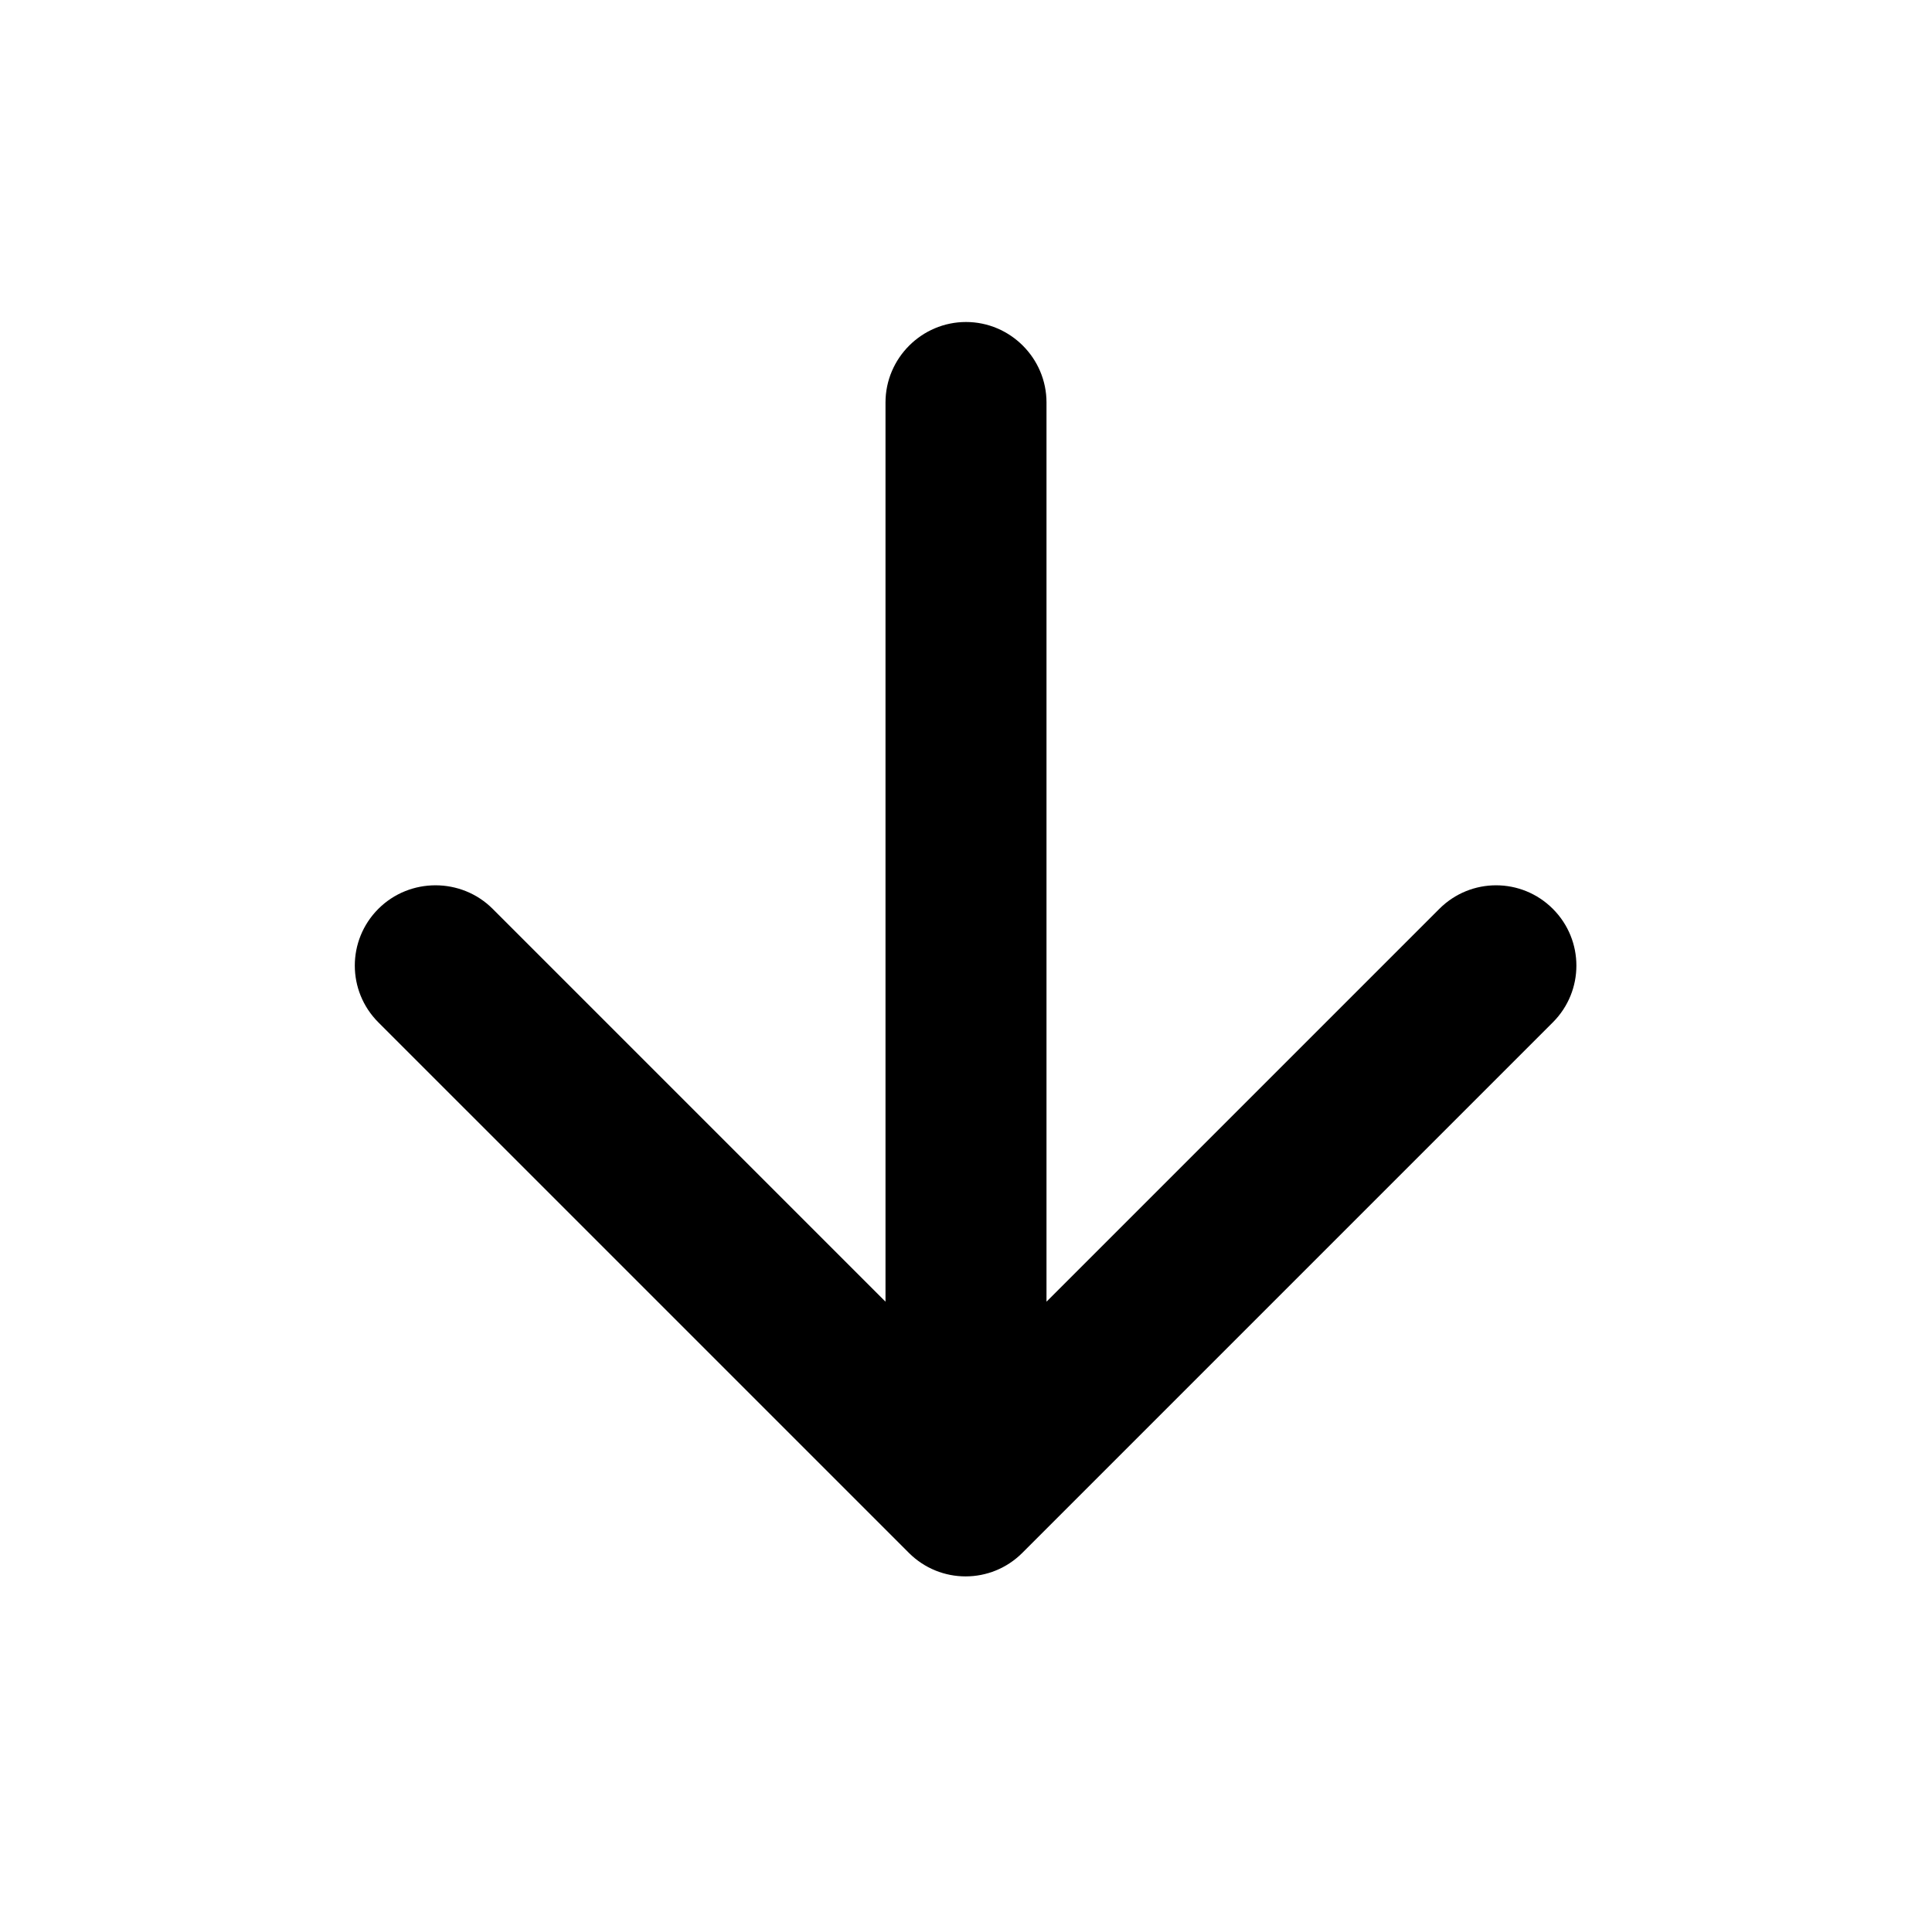
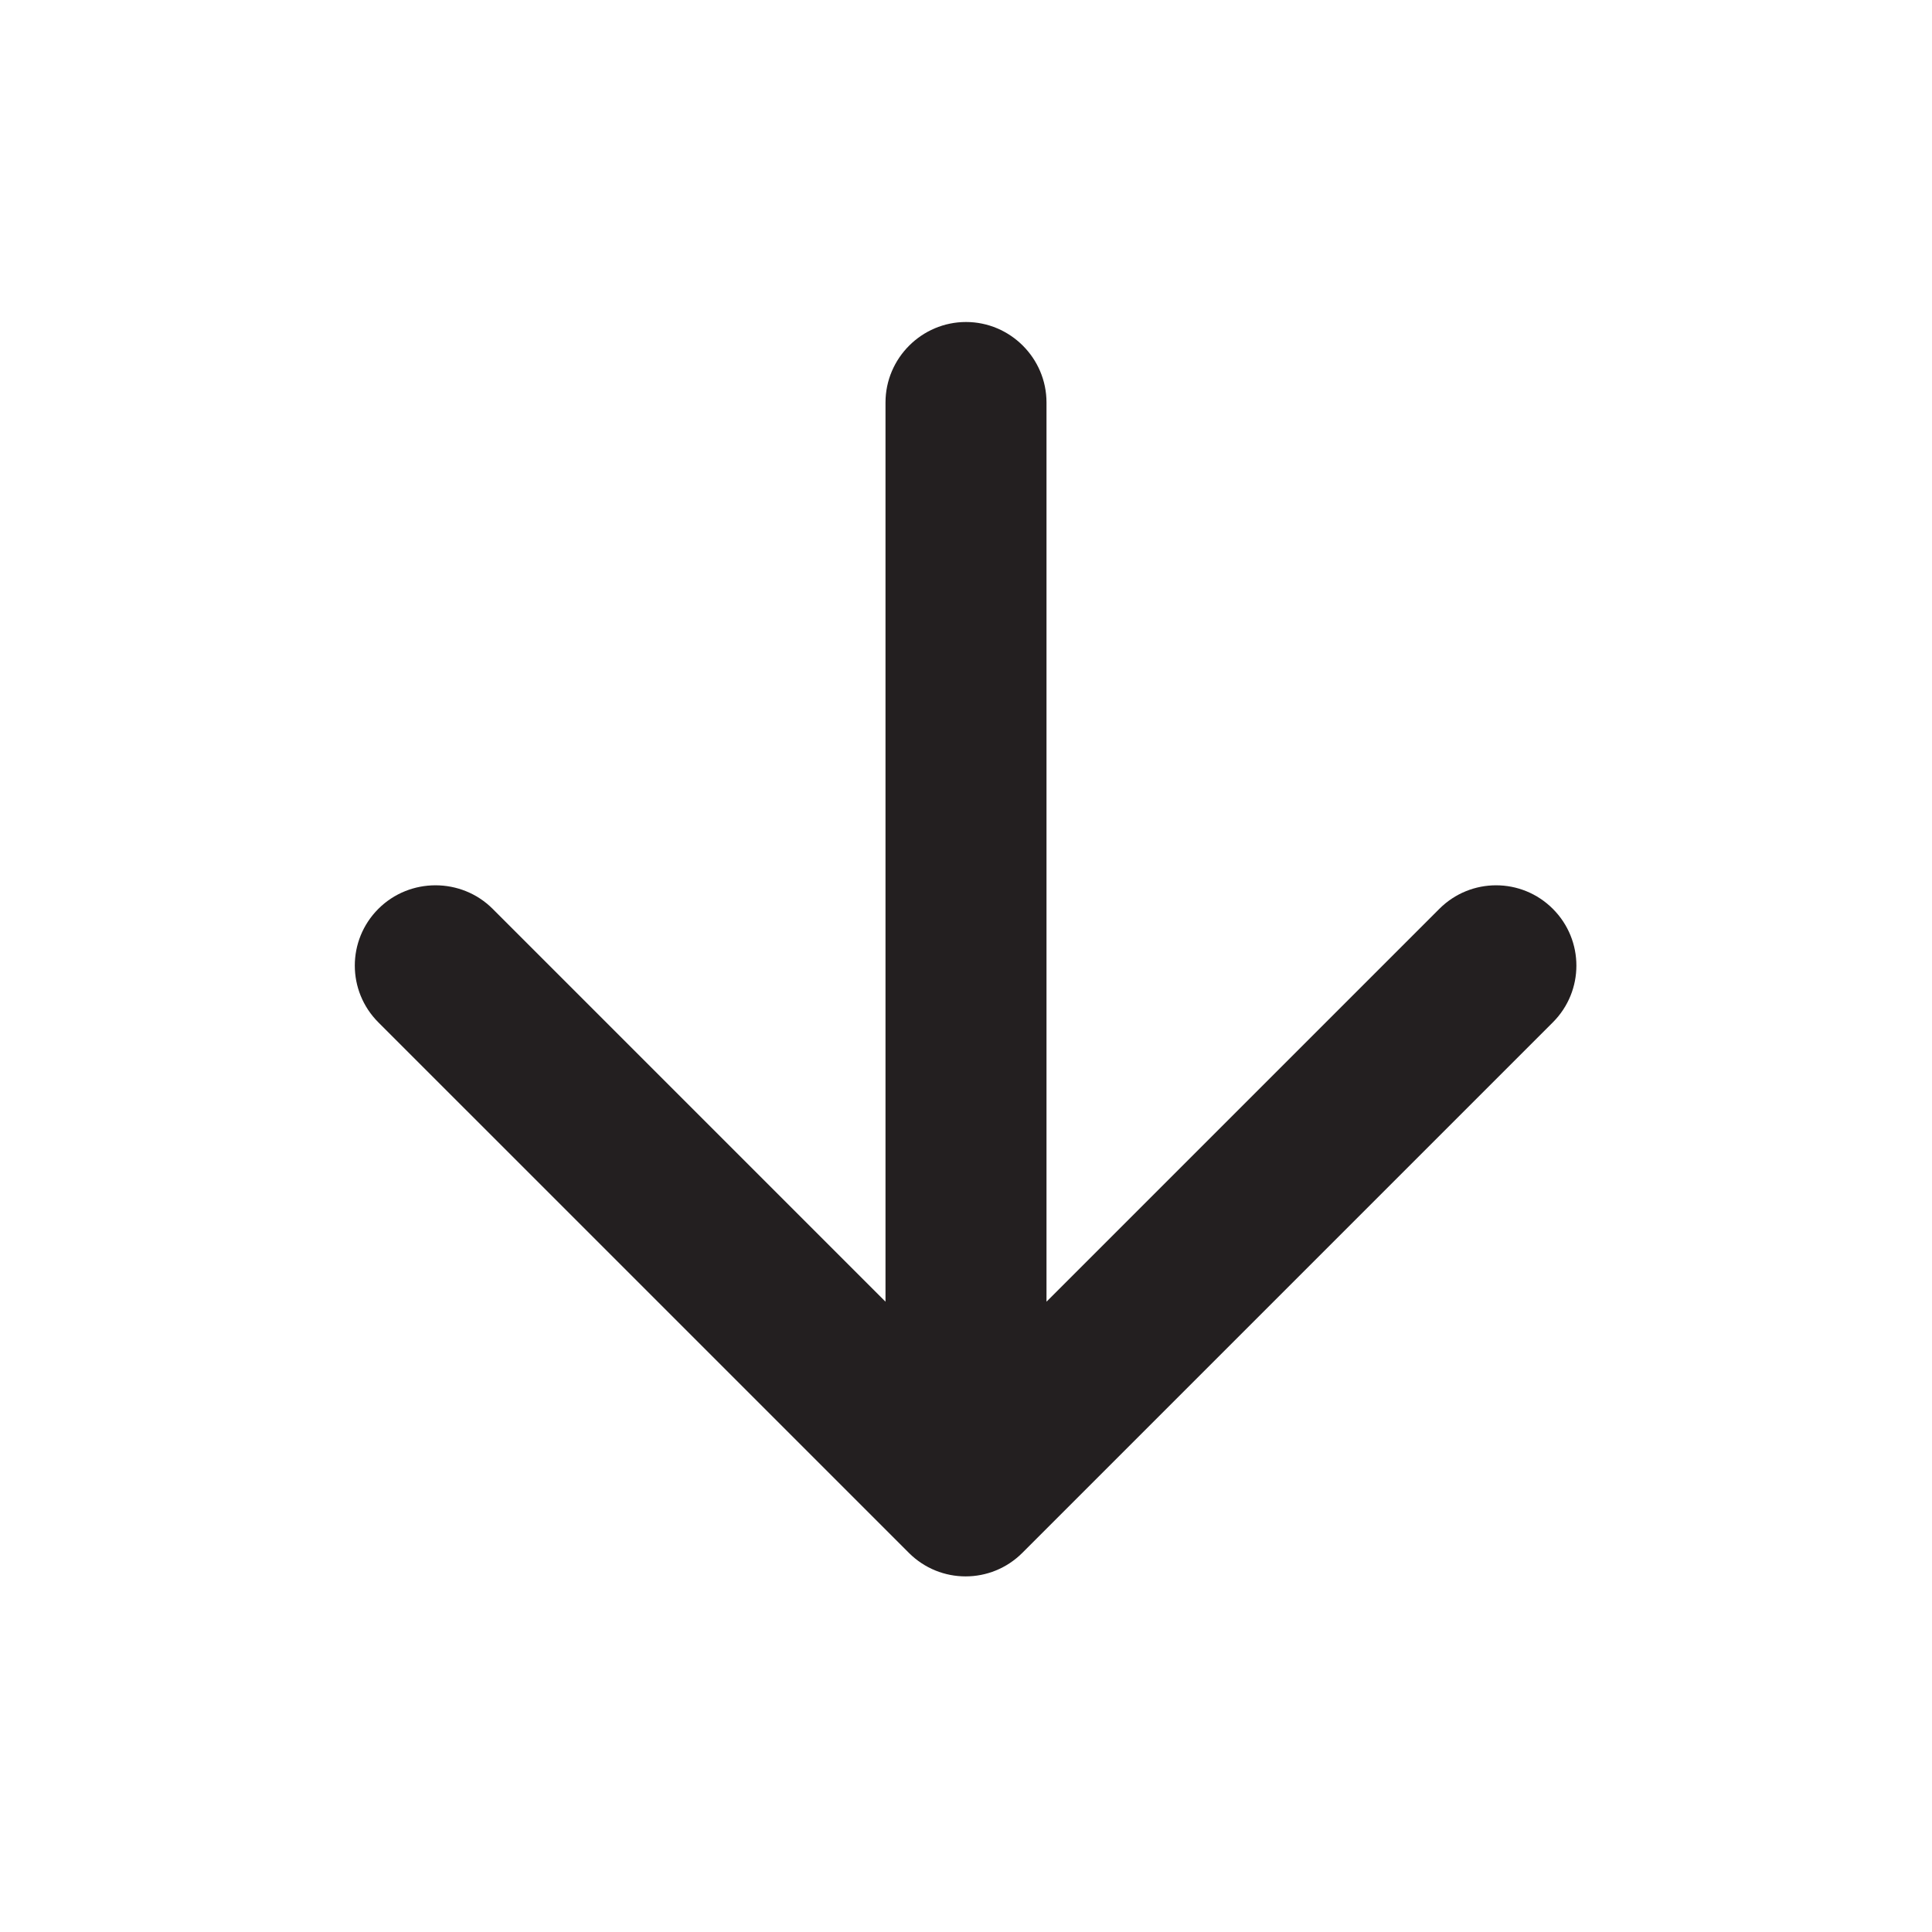
<svg xmlns="http://www.w3.org/2000/svg" width="24" height="24" viewBox="0 0 24 24" fill="none">
-   <path d="M11 5V16.17L6.12 11.29C5.73 10.9 5.09 10.9 4.7 11.29C4.31 11.68 4.31 12.31 4.7 12.7L11.29 19.29C11.68 19.68 12.31 19.68 12.7 19.29L19.29 12.7C19.68 12.31 19.68 11.68 19.29 11.29C18.9 10.9 18.27 10.9 17.88 11.29L13 16.17V5C13 4.45 12.55 4 12 4C11.45 4 11 4.45 11 5Z" fill="black" />
+   <mask id="mask0_3843_17" style="mask-type:alpha" maskUnits="userSpaceOnUse" x="4" y="4" width="16" height="16">
+     <path d="M11 5V16.17L6.12 11.29C5.73 10.9 5.09 10.9 4.7 11.29C4.31 11.68 4.31 12.31 4.7 12.7L11.29 19.29C11.68 19.68 12.31 19.68 12.7 19.29L19.29 12.7C19.68 12.31 19.68 11.68 19.29 11.29C18.9 10.9 18.27 10.9 17.88 11.29L13 16.17V5C13 4.45 12.55 4 12 4C11.45 4 11 4.45 11 5Z" fill="black" />
+   </mask>
+   <g mask="url(#mask0_3843_17)">
+     <rect width="24" height="24" fill="#231F20" />
+   </g>
</svg>
